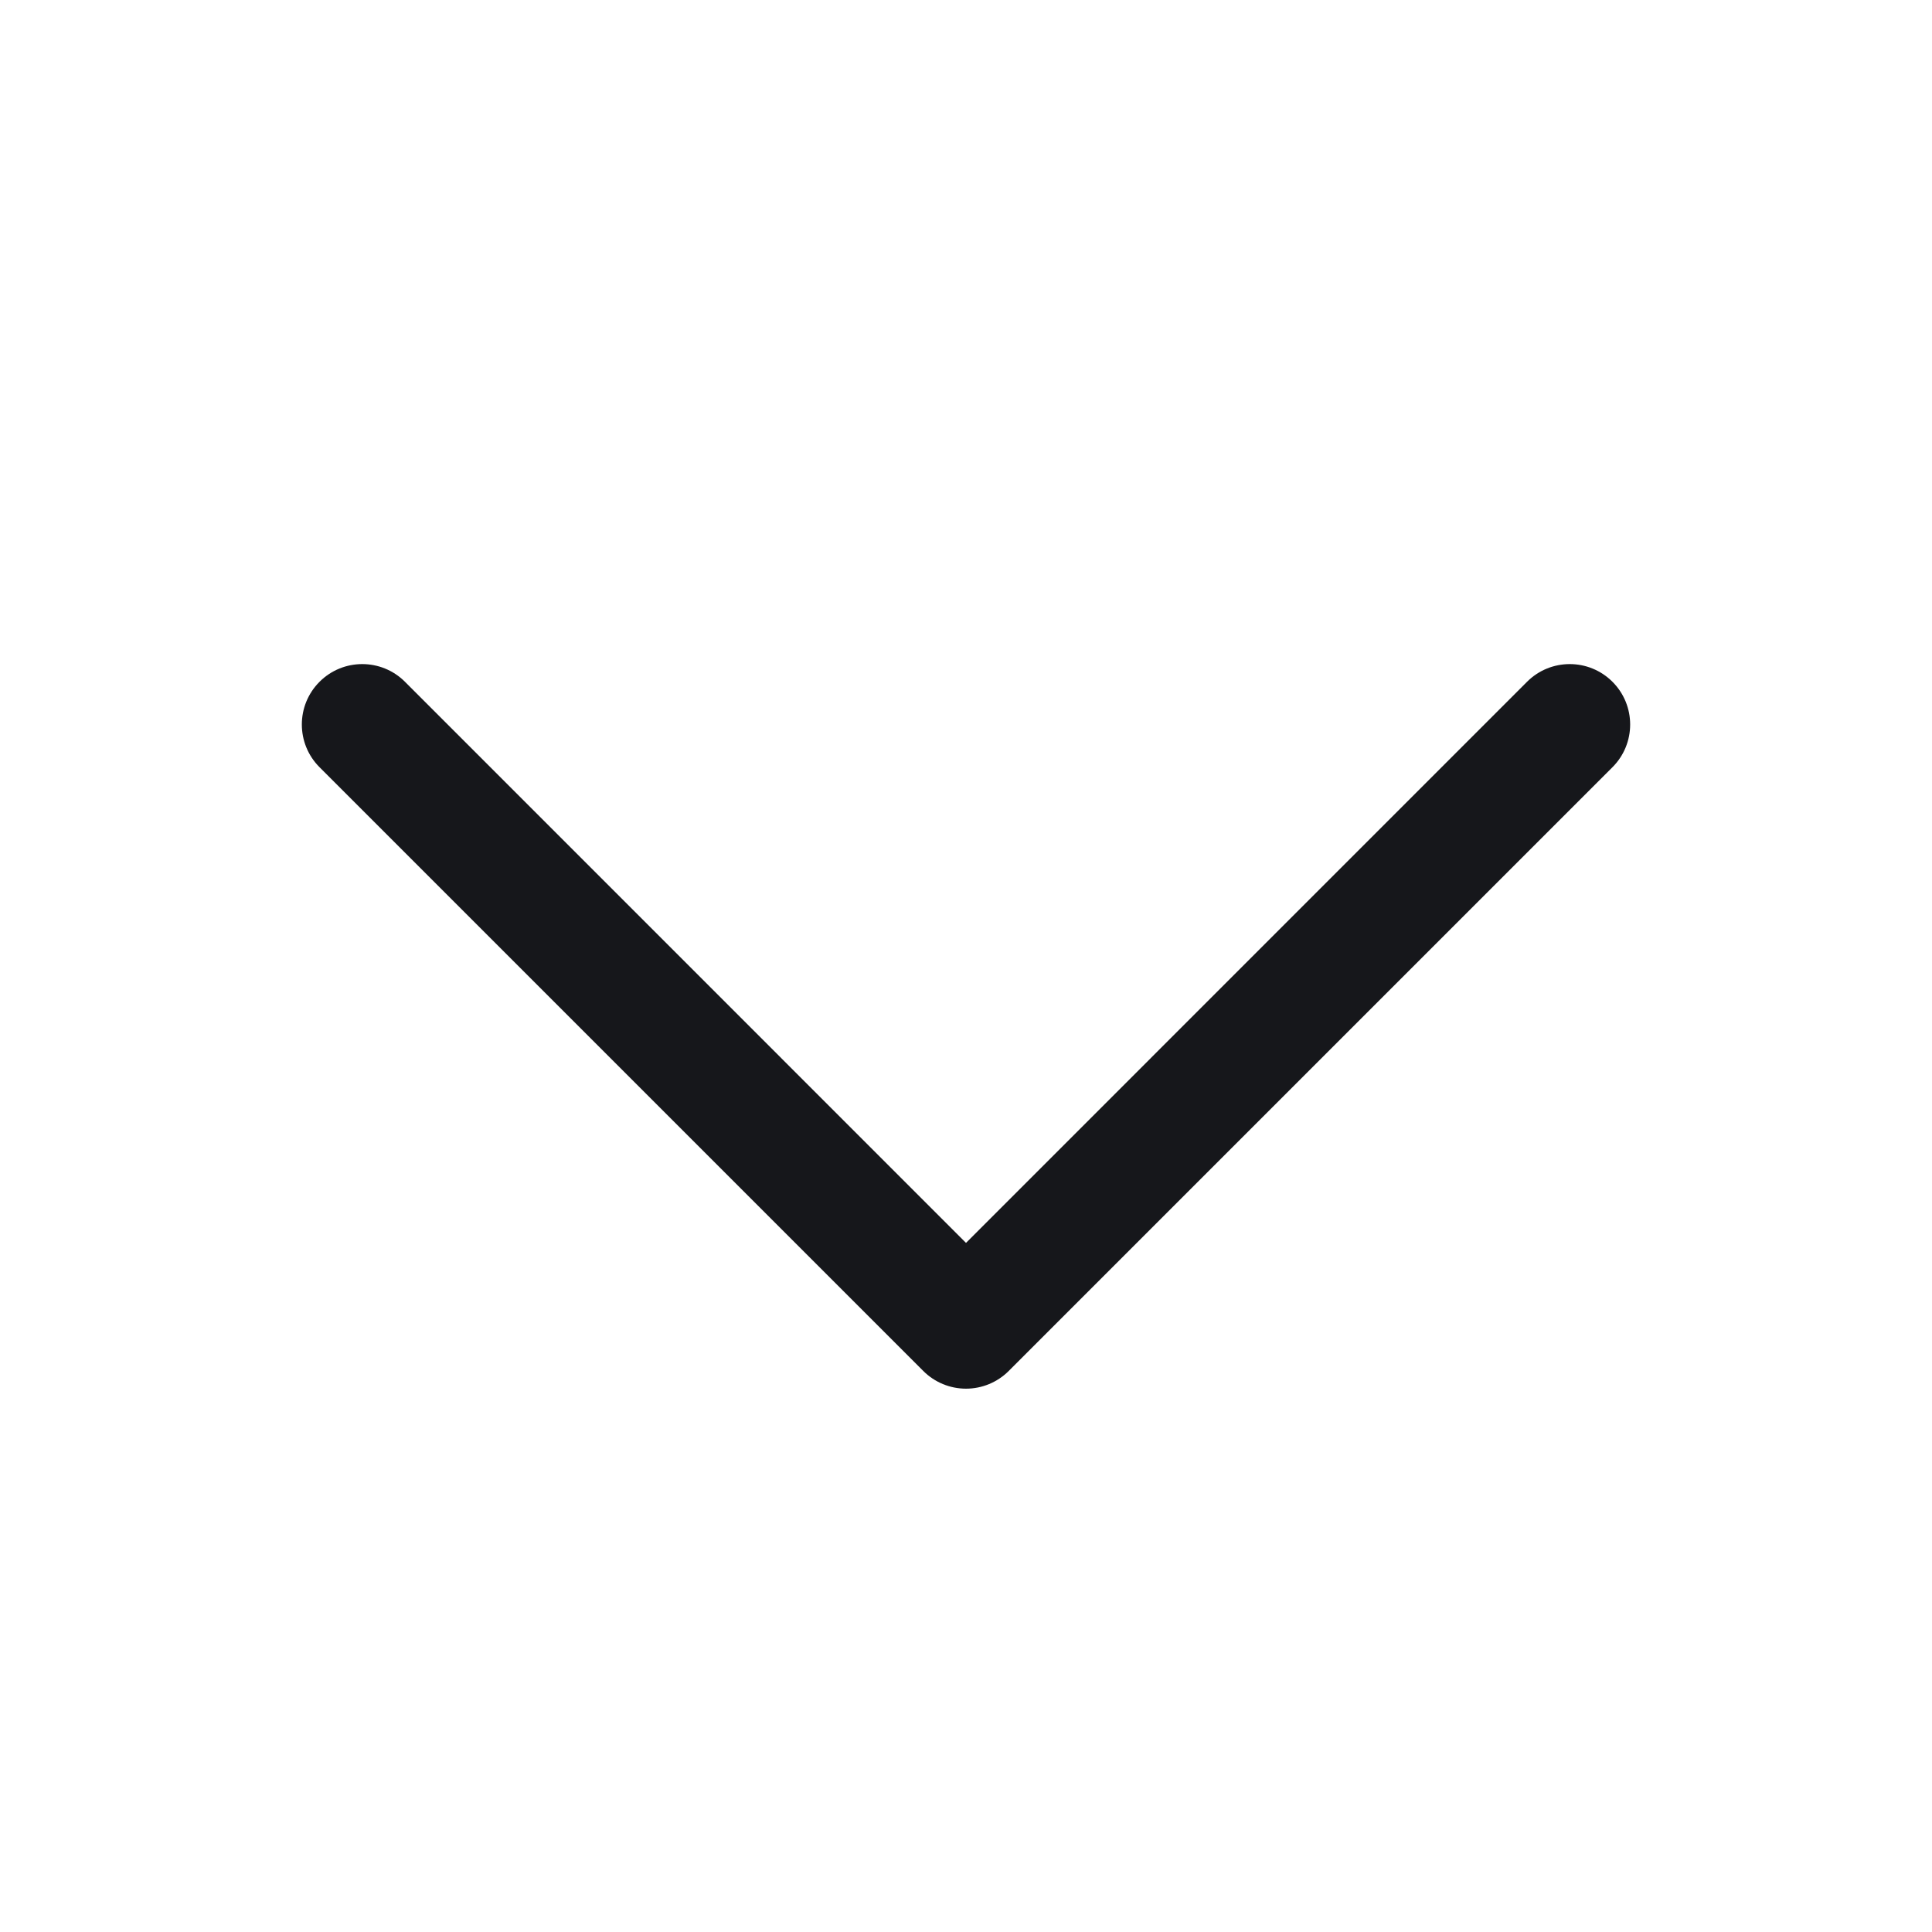
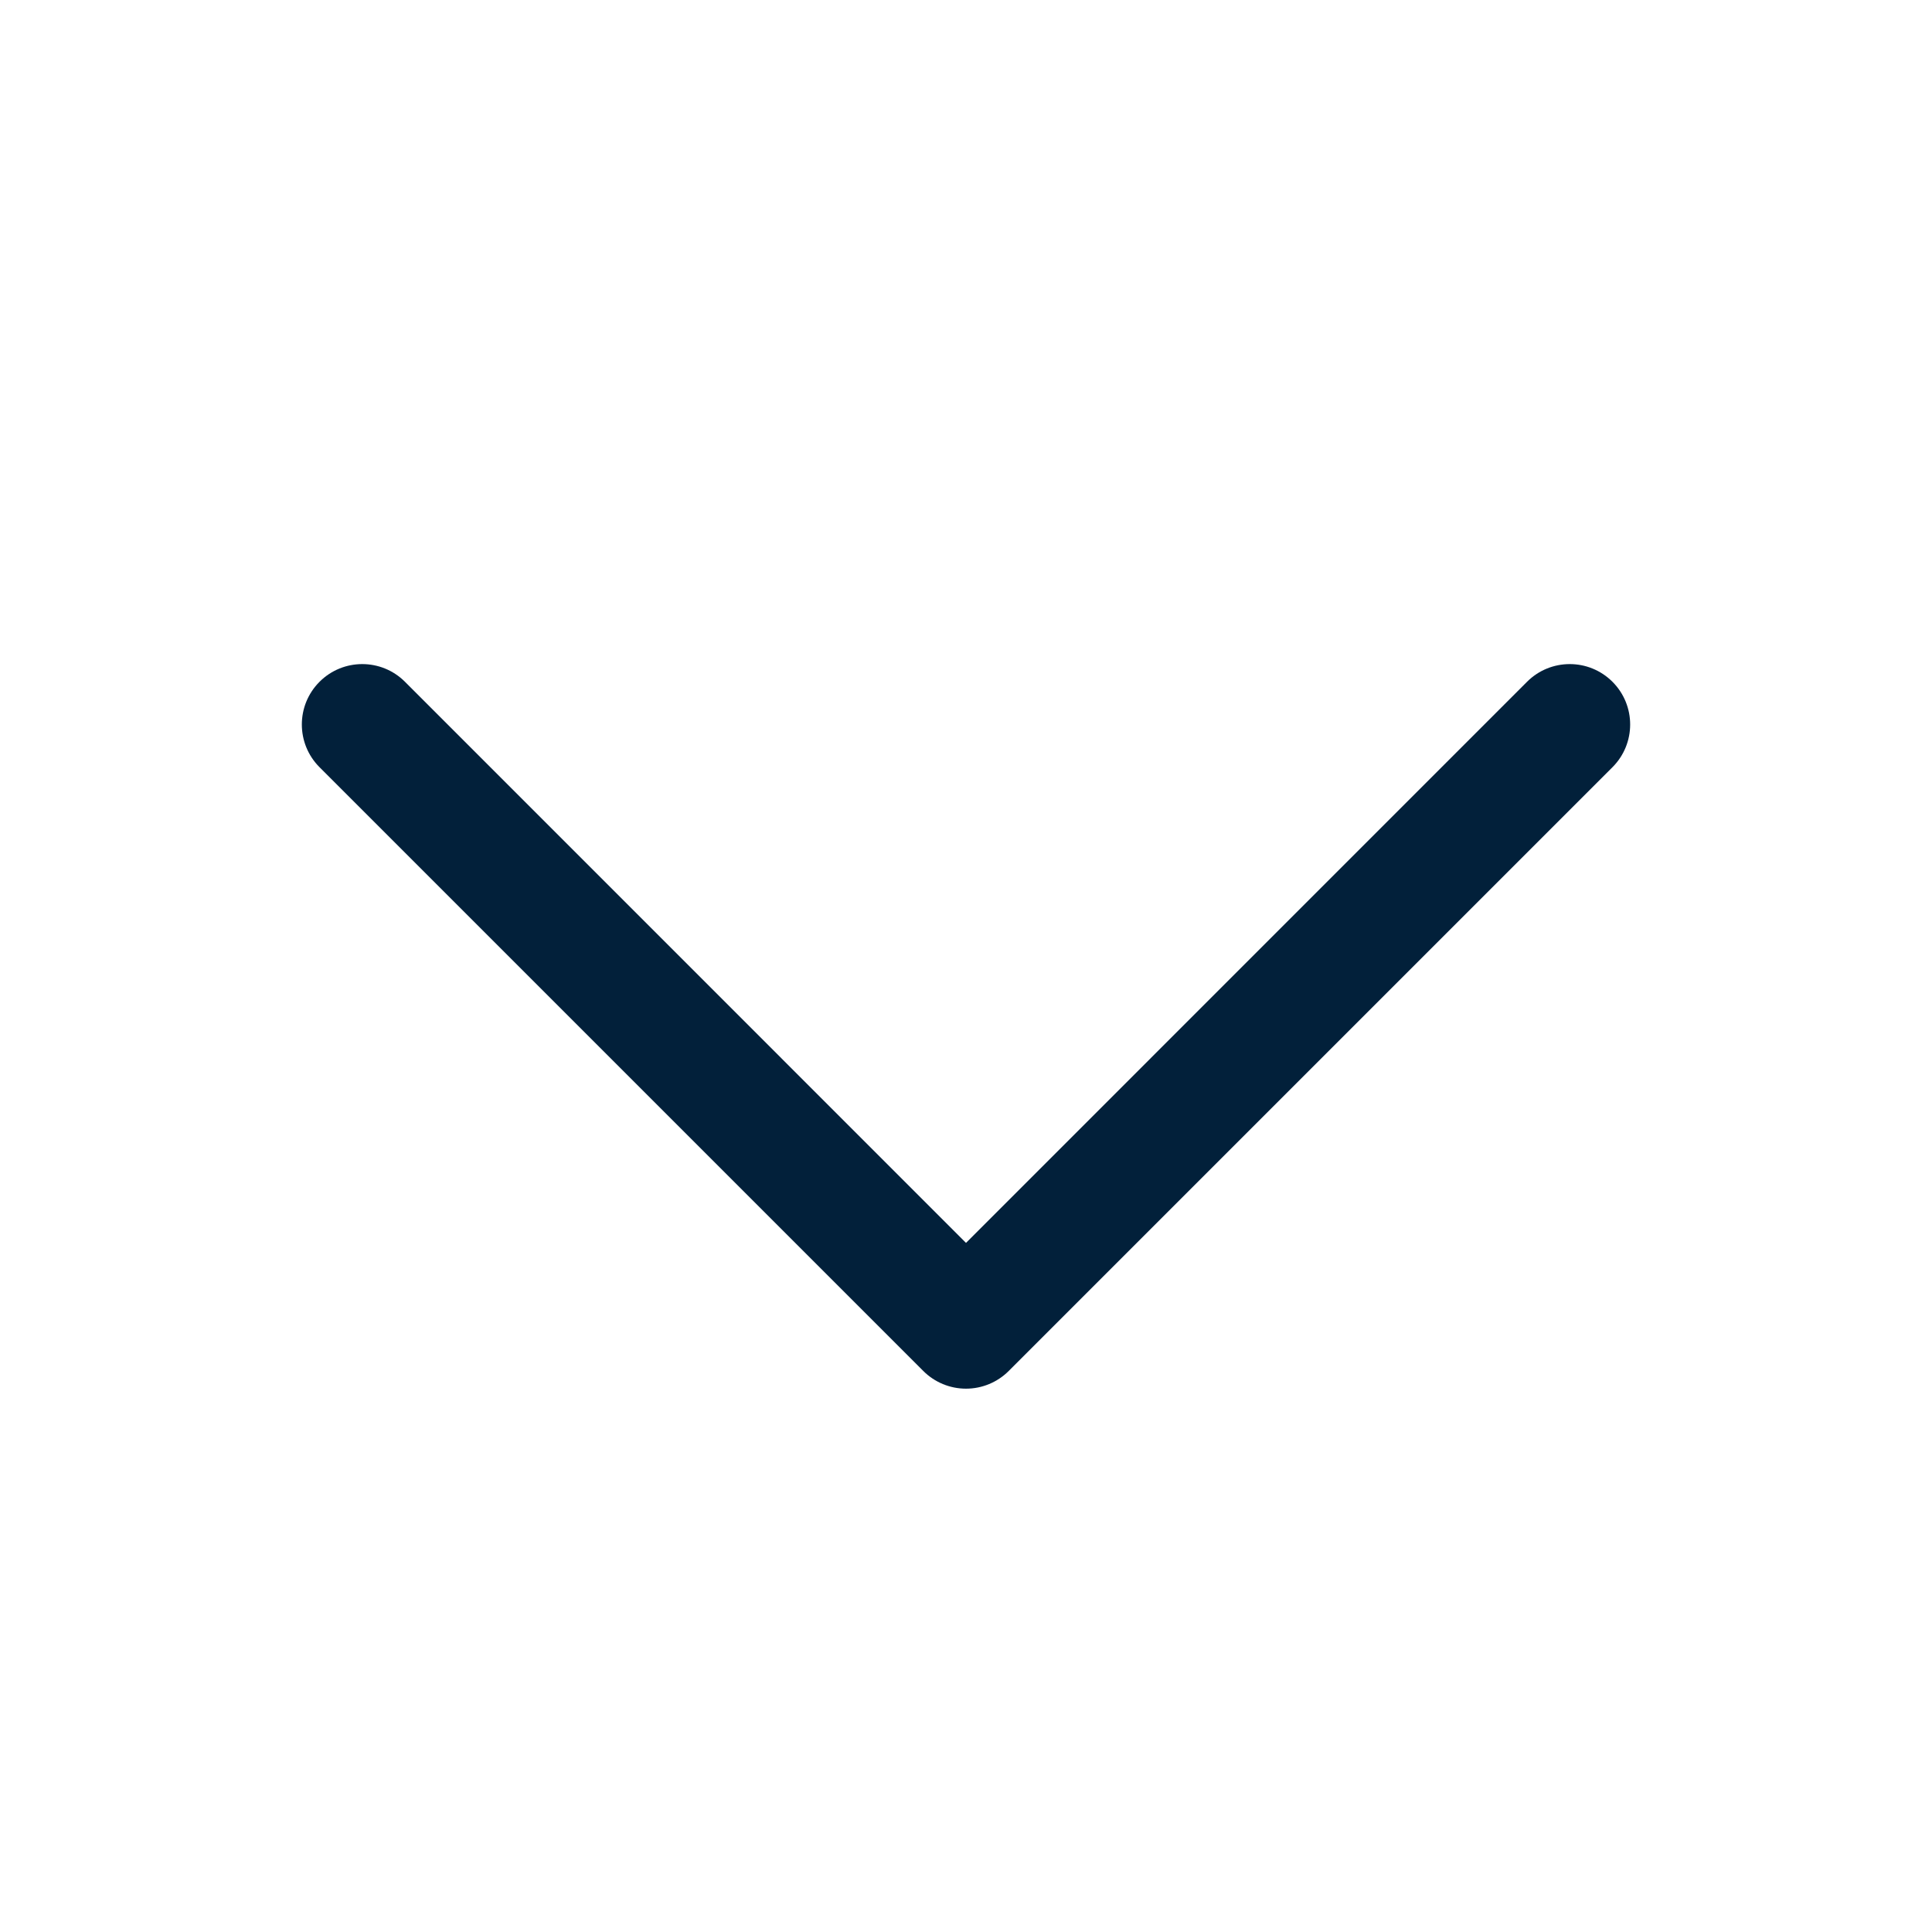
- <svg xmlns="http://www.w3.org/2000/svg" viewBox="0 0 256 256" width="24" height="24" fill="#16171B">
+ <svg xmlns="http://www.w3.org/2000/svg" viewBox="0 0 256 256" width="24" height="24" fill="#02203A">
  <path d="M213.66,101.66l-80,80a8,8,0,0,1-11.32,0l-80-80A8,8,0,0,1,53.66,90.34L128,164.69l74.34-74.35a8,8,0,0,1,11.32,11.32Z" />
</svg>
